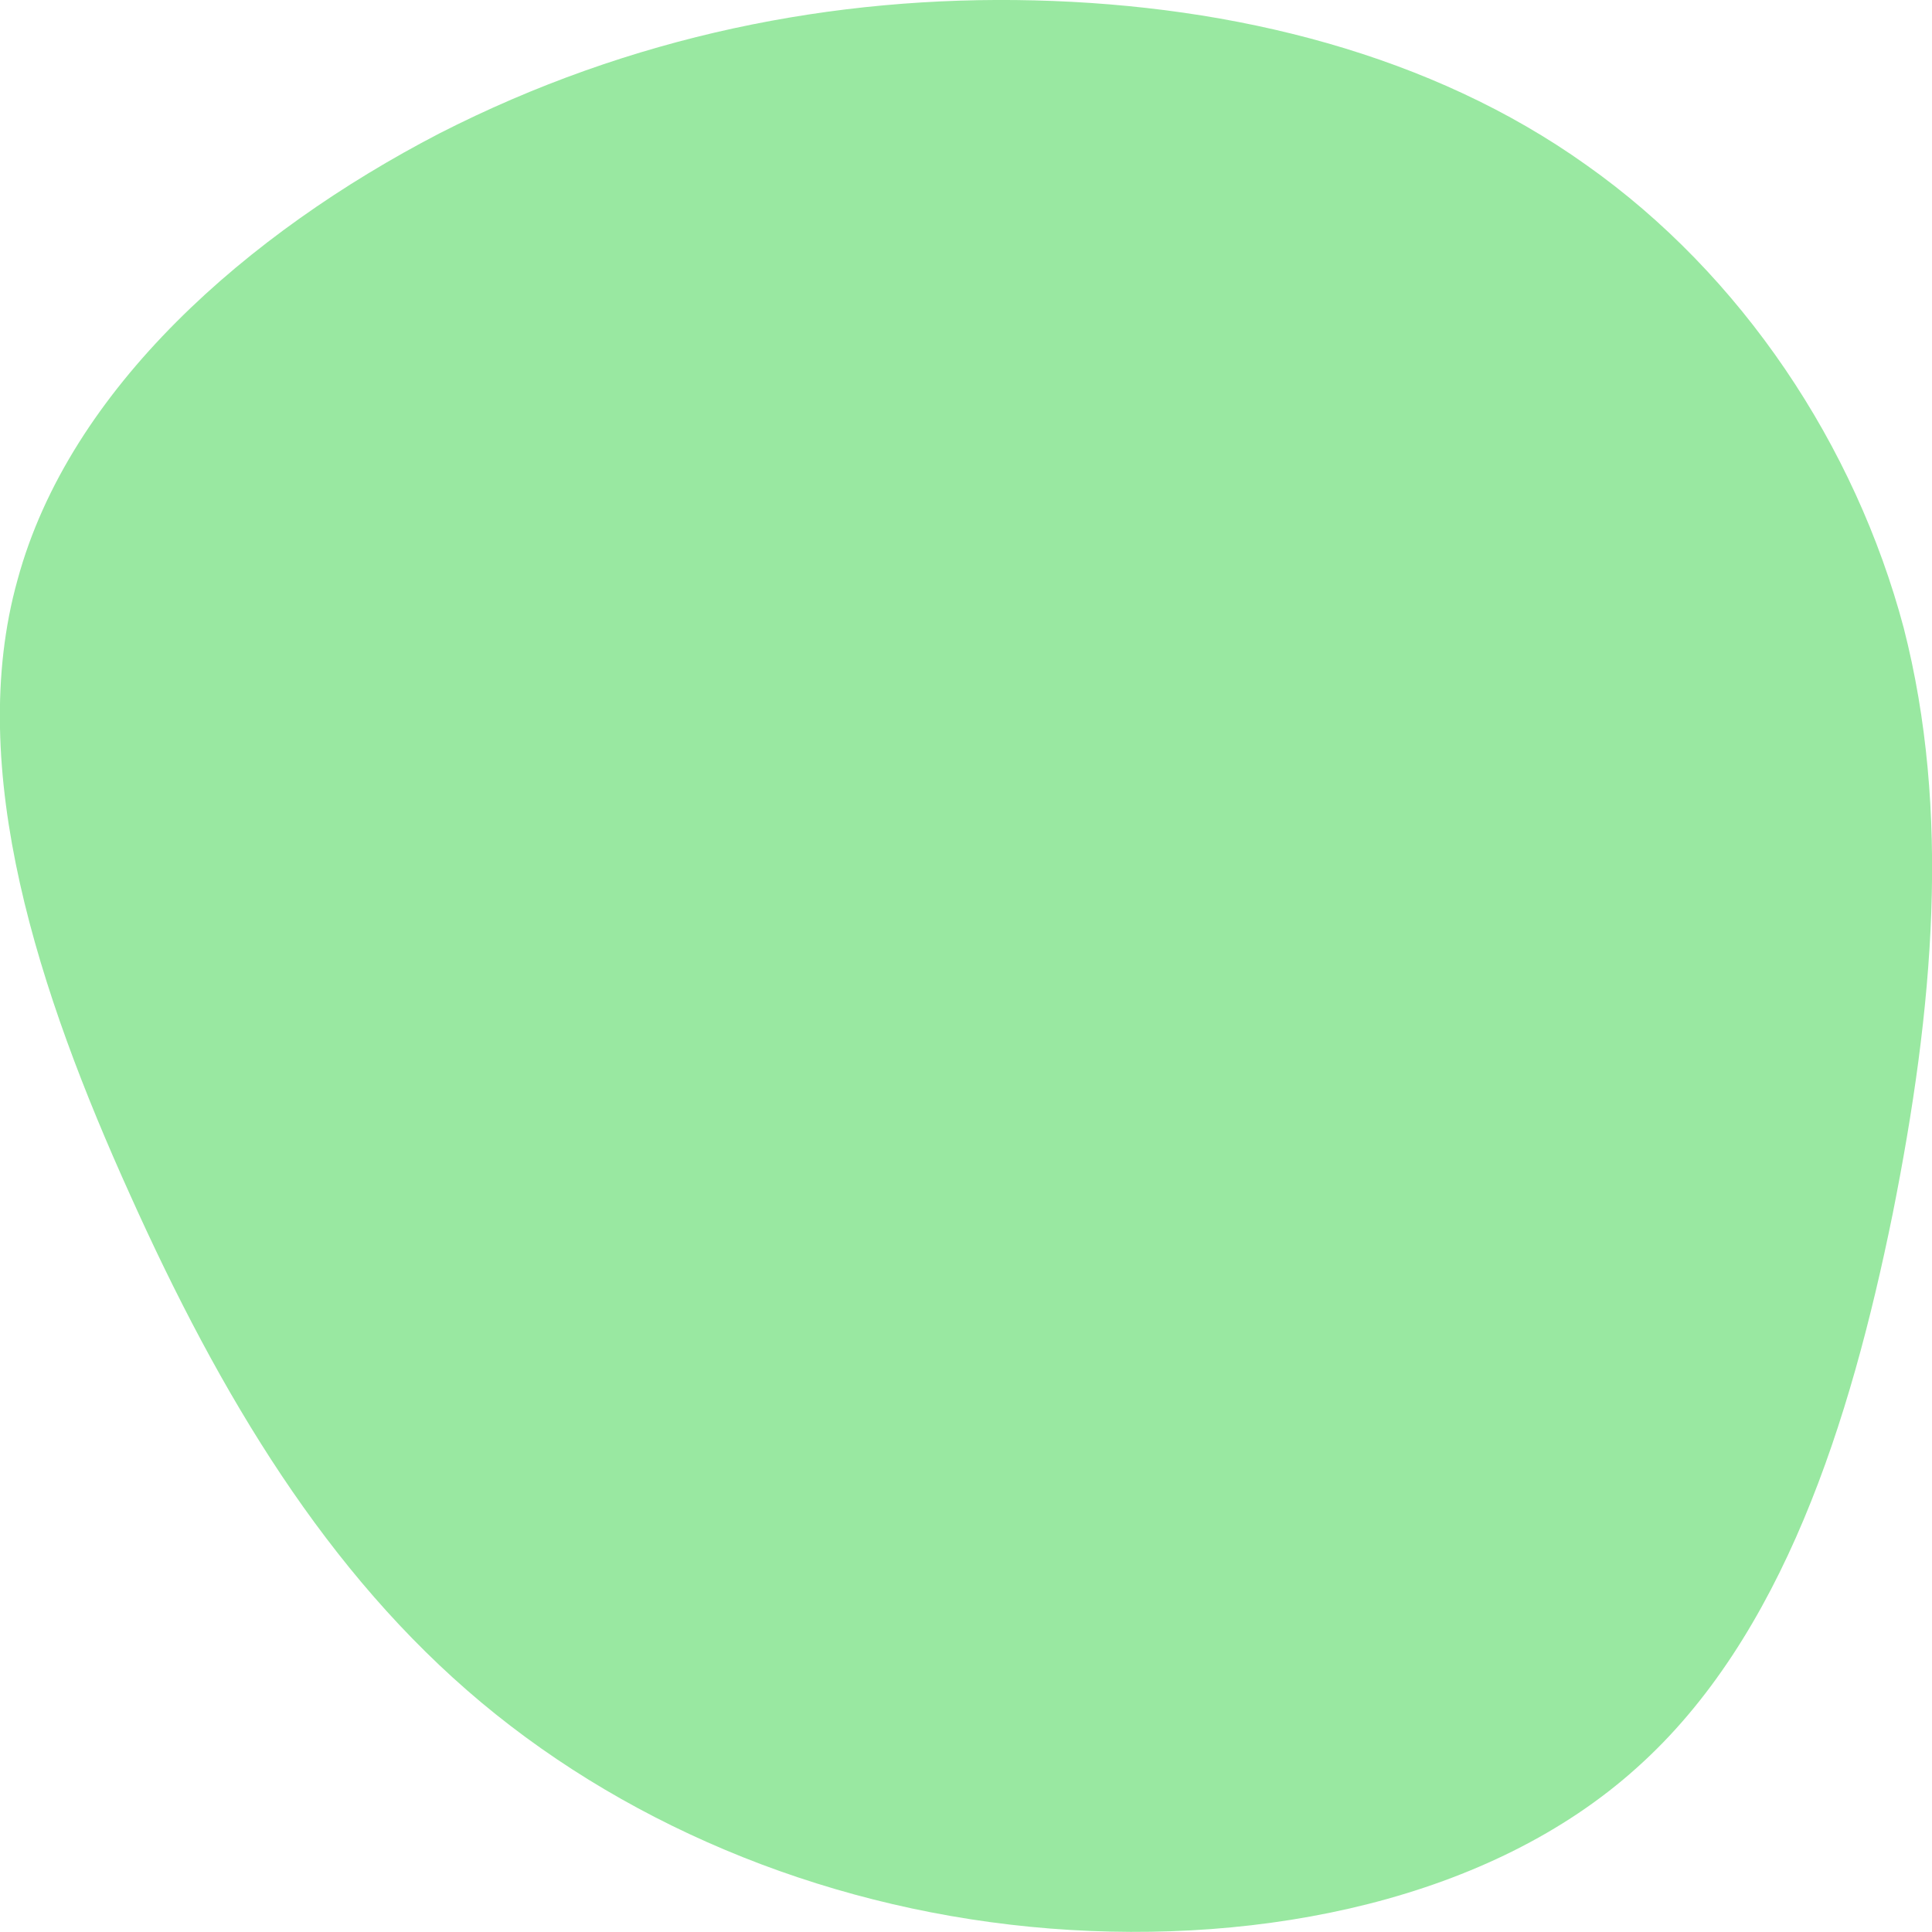
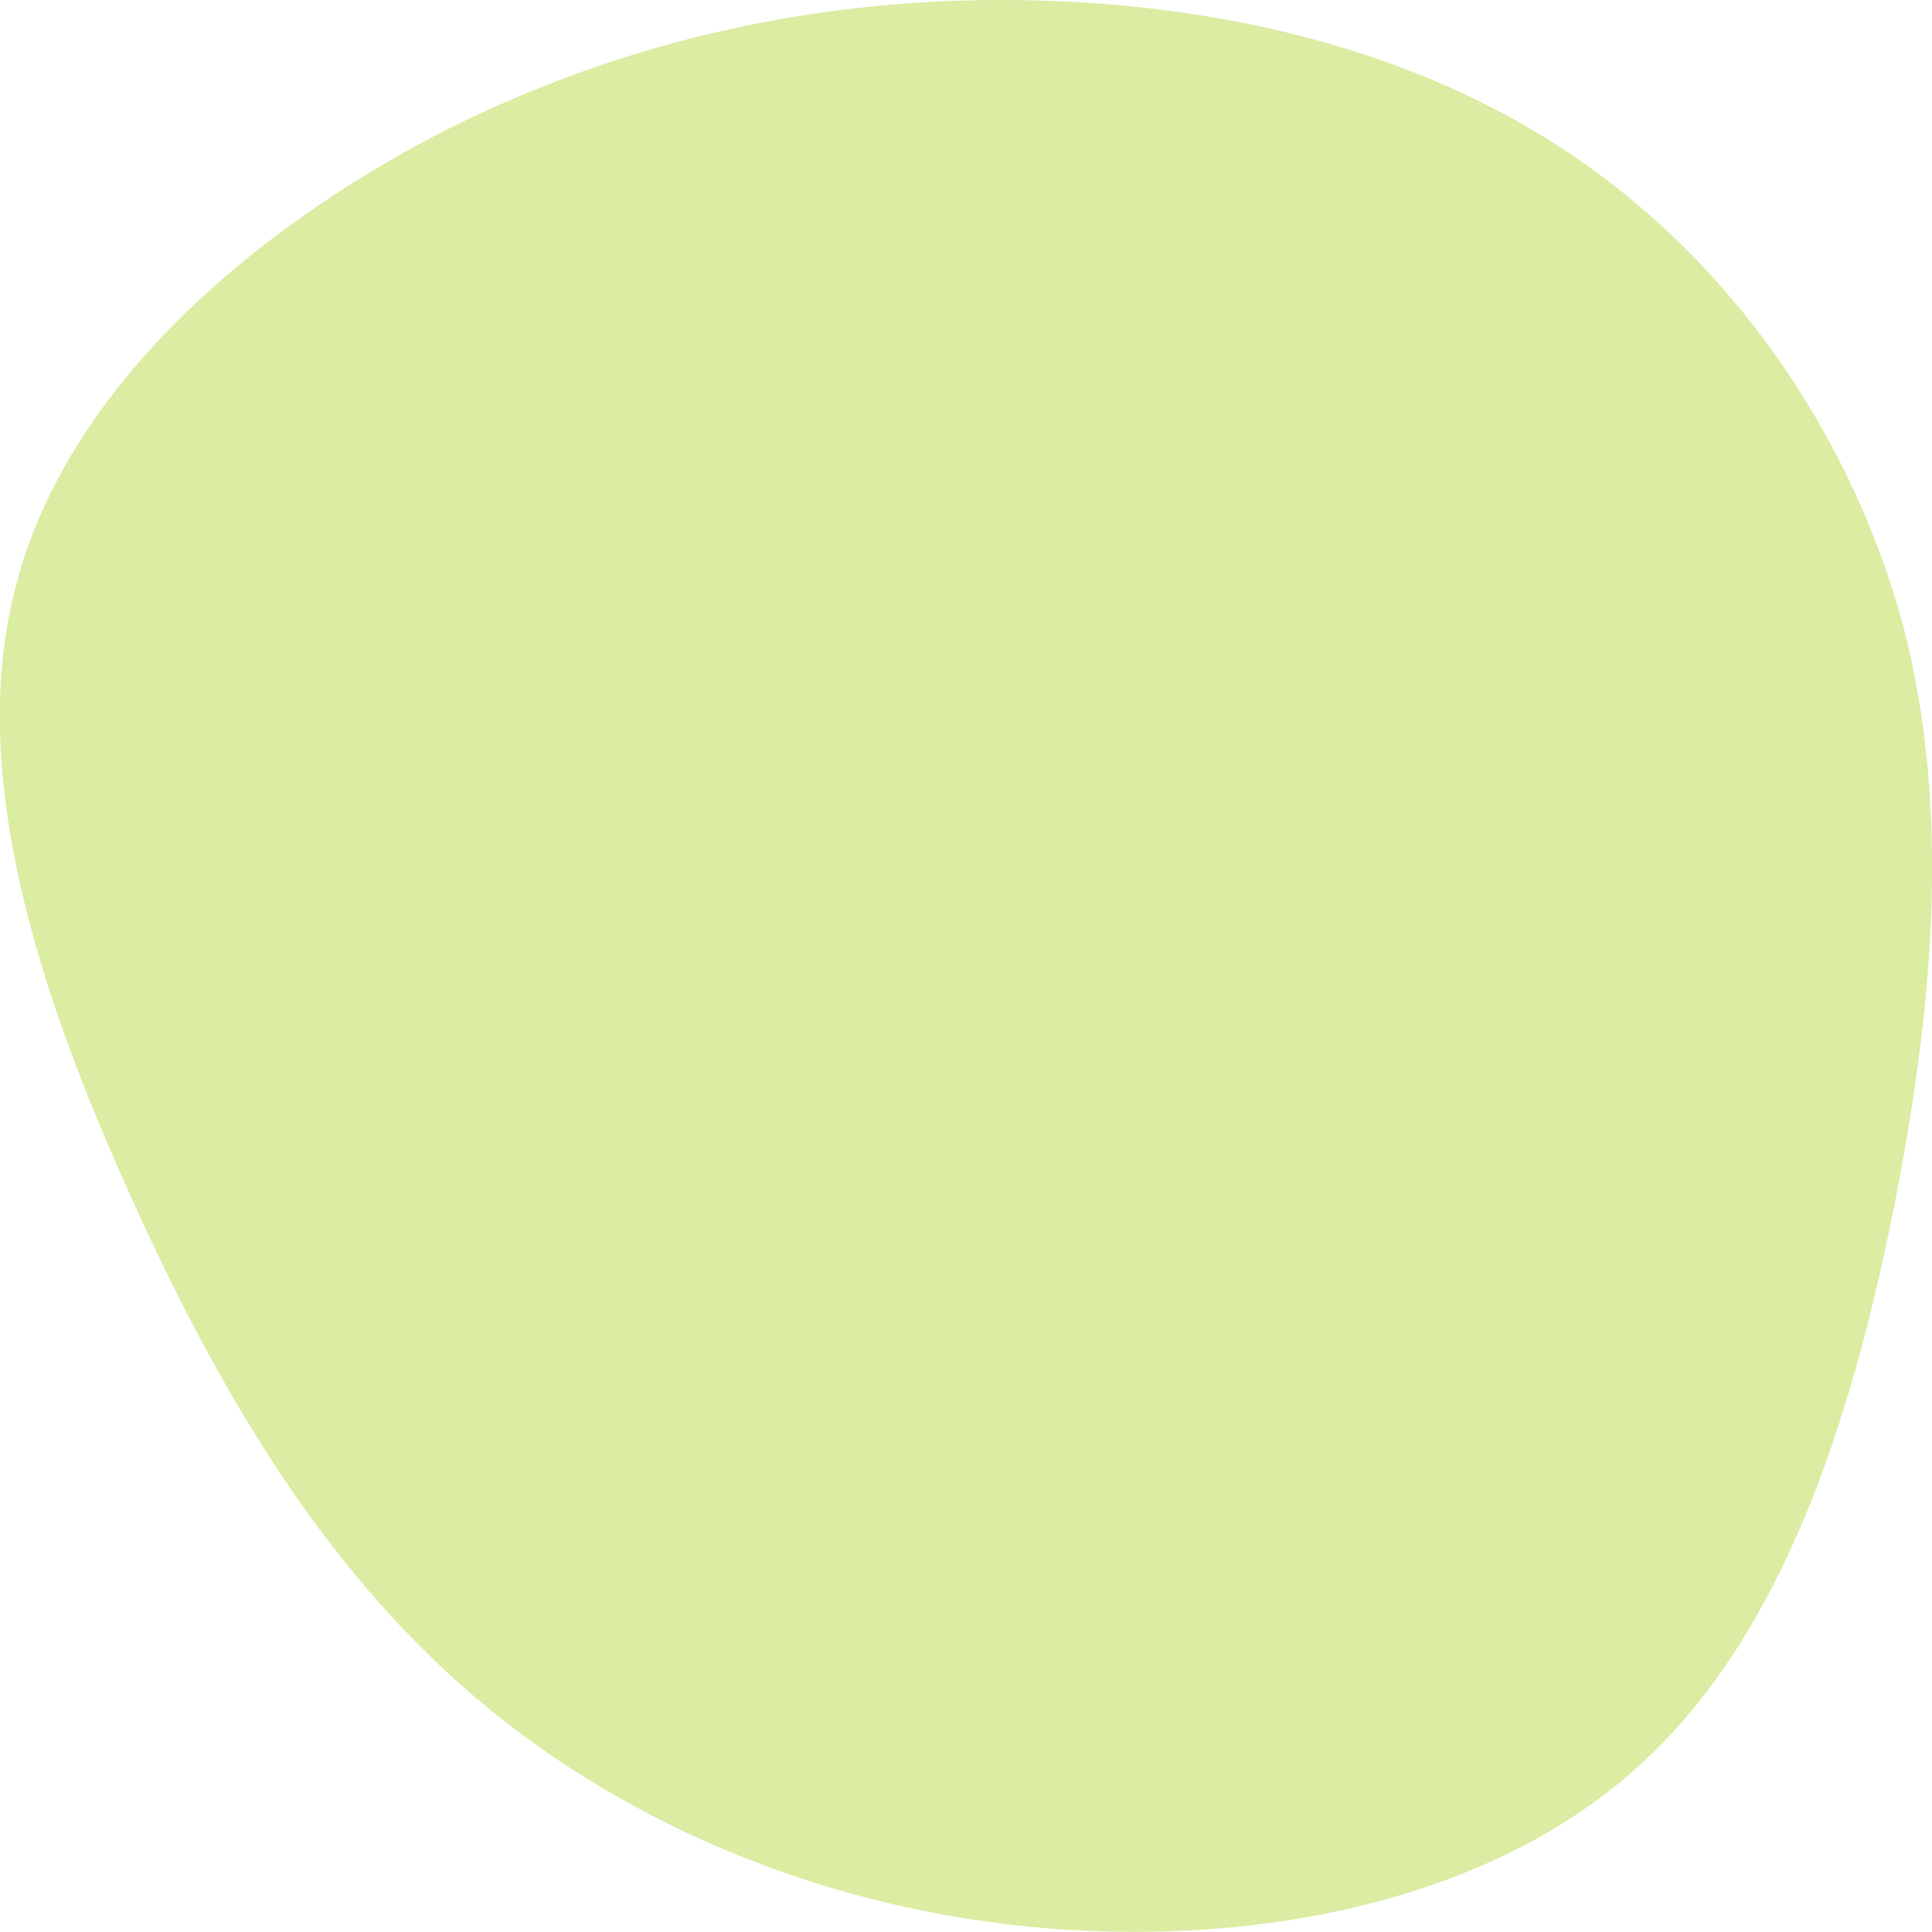
<svg xmlns="http://www.w3.org/2000/svg" version="1.2" viewBox="0 0 505 505" width="505" height="505">
-   <style>.a{opacity:.5;fill:#33d144}</style>
+   <style>.a{opacity:.5;fill:#b8d947}</style>
  <path class="a" d="m414.6 43.1c40.7 28.7 70.3 73.3 83 121 12.3 48 7.9 99.2-2.9 153.3-11 54-28.7 110.6-66.9 144.7-38.2 34.4-97.5 46.4-153.3 42-55.9-4.4-108.6-25.6-148.7-59.1-40.4-33.8-68.2-80.2-91.8-132.7-23.7-52.4-43.3-111.2-29.4-160.8 13.6-50 60.3-90.7 110.2-116.6 50.1-25.6 103.2-36.1 155.6-34.8 52.3 1.3 103.8 14.2 144.2 43z" />
</svg>
